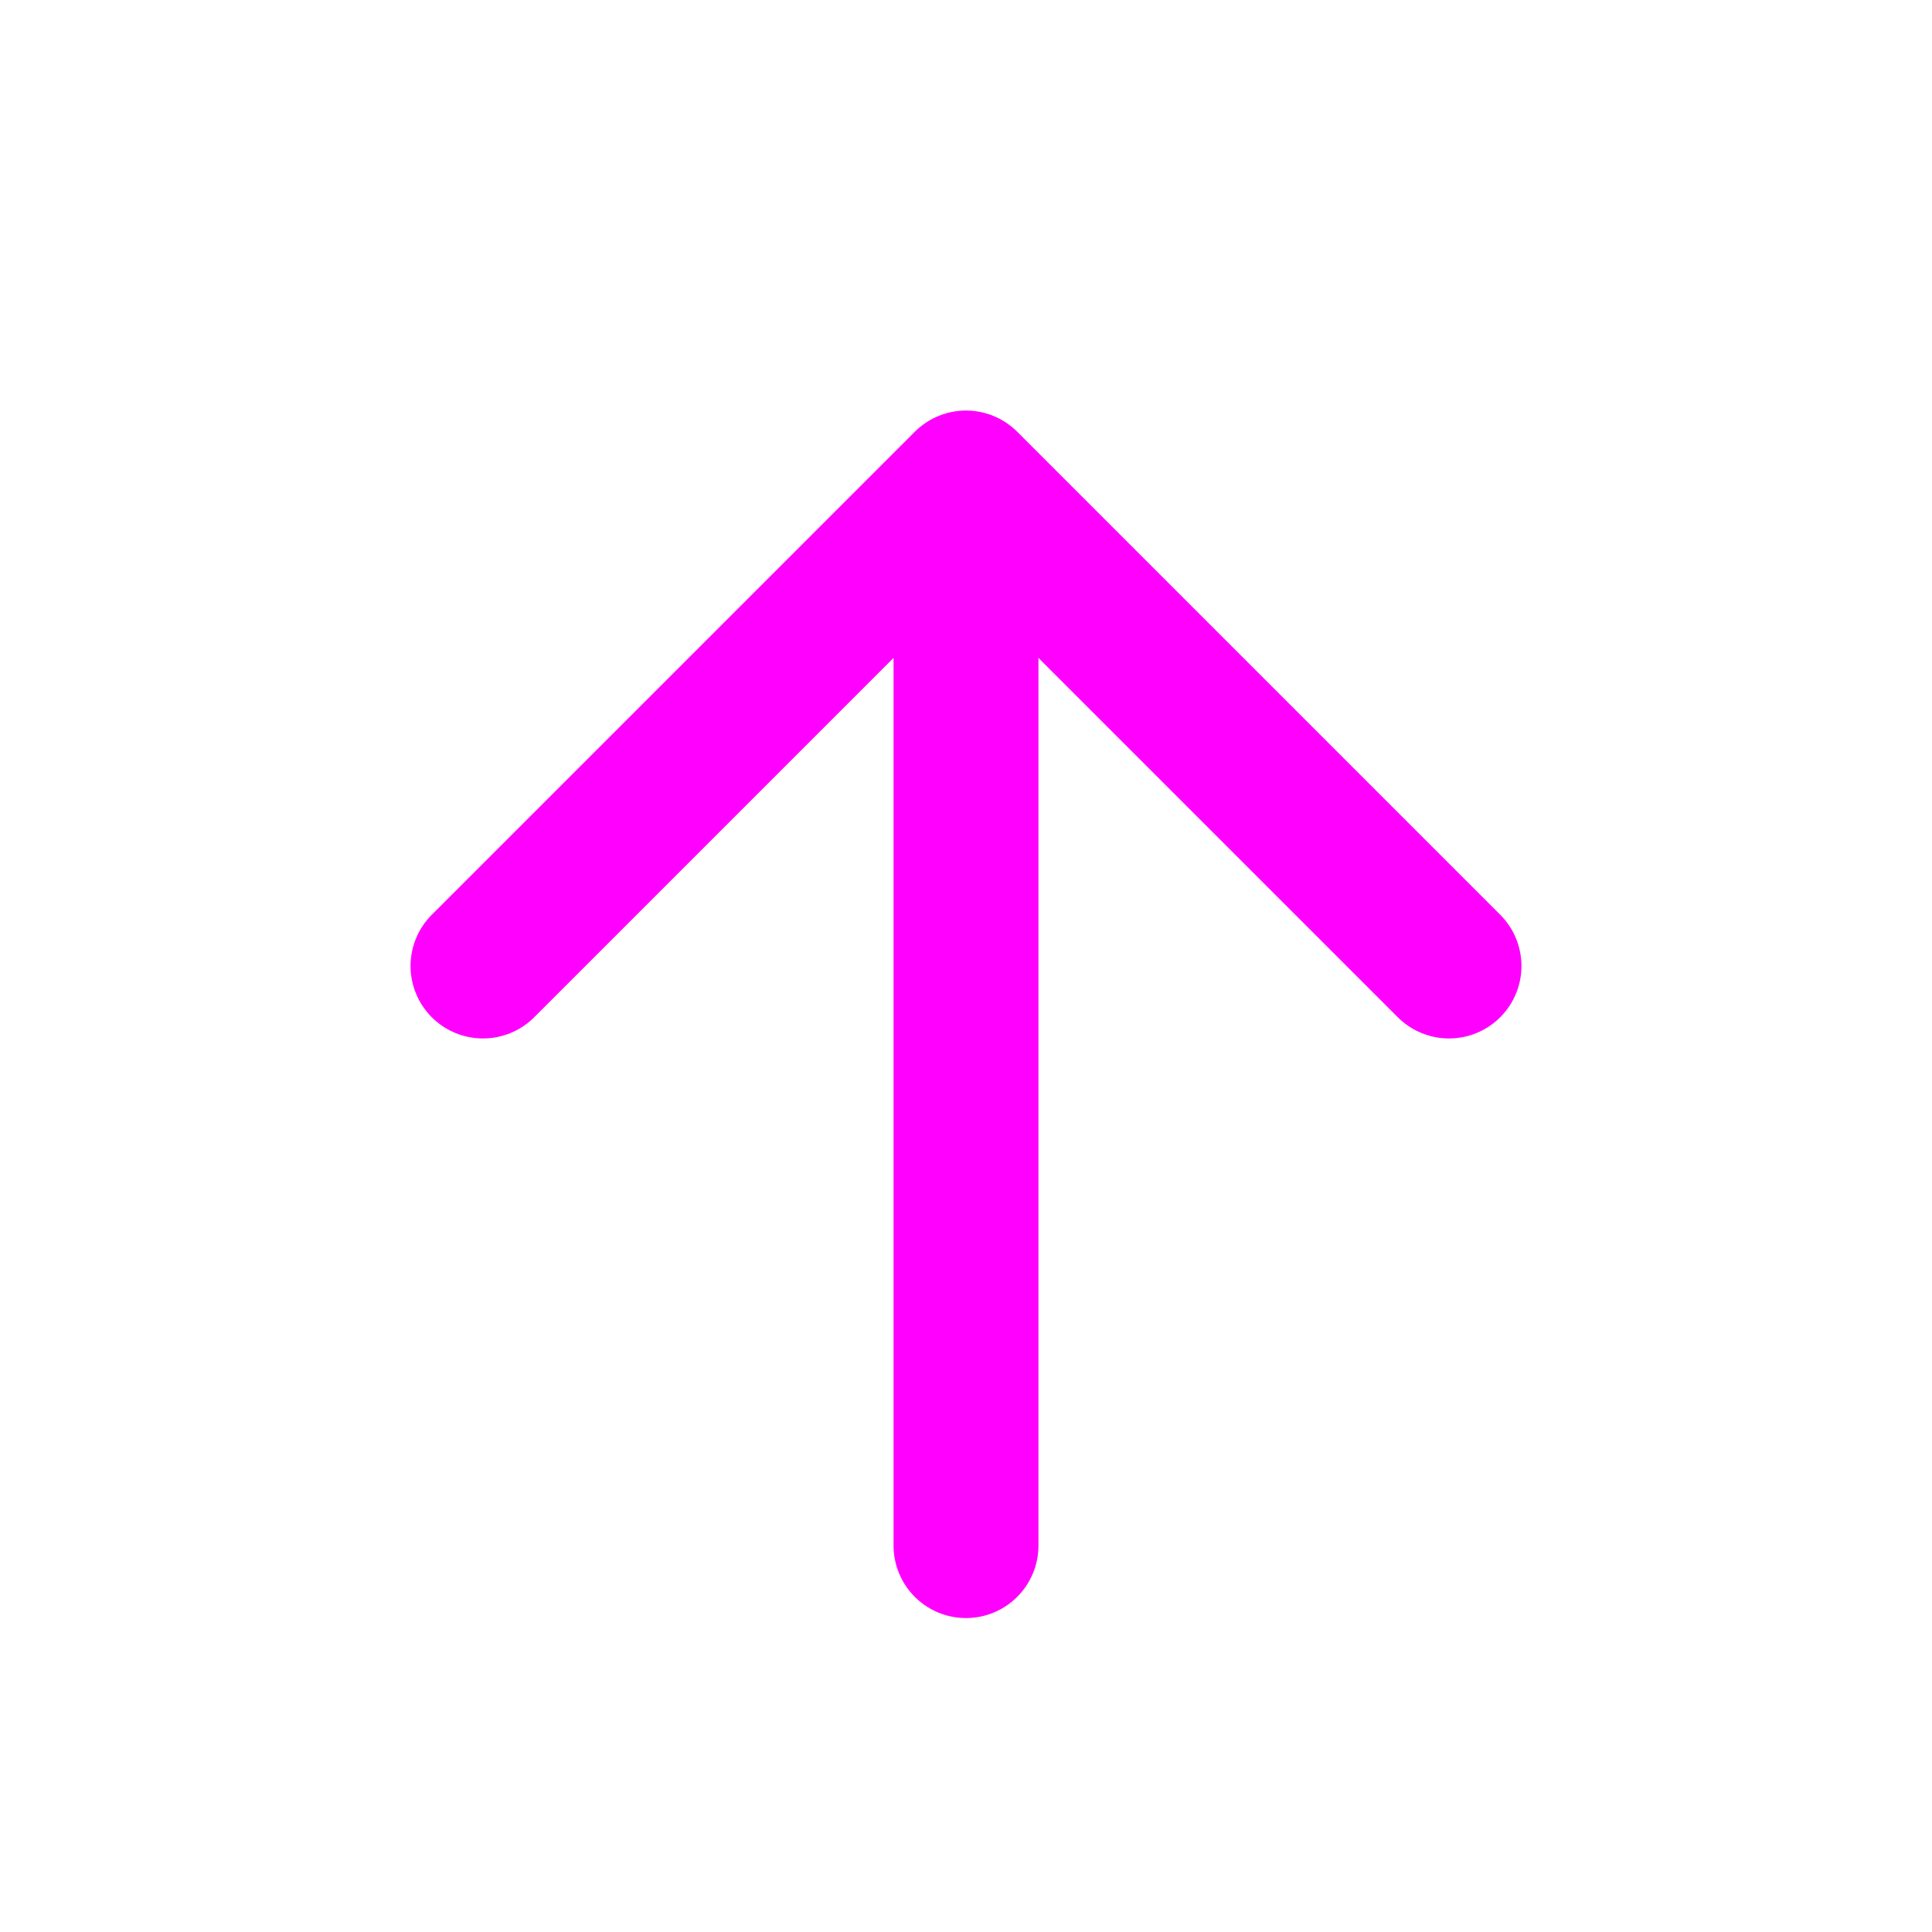
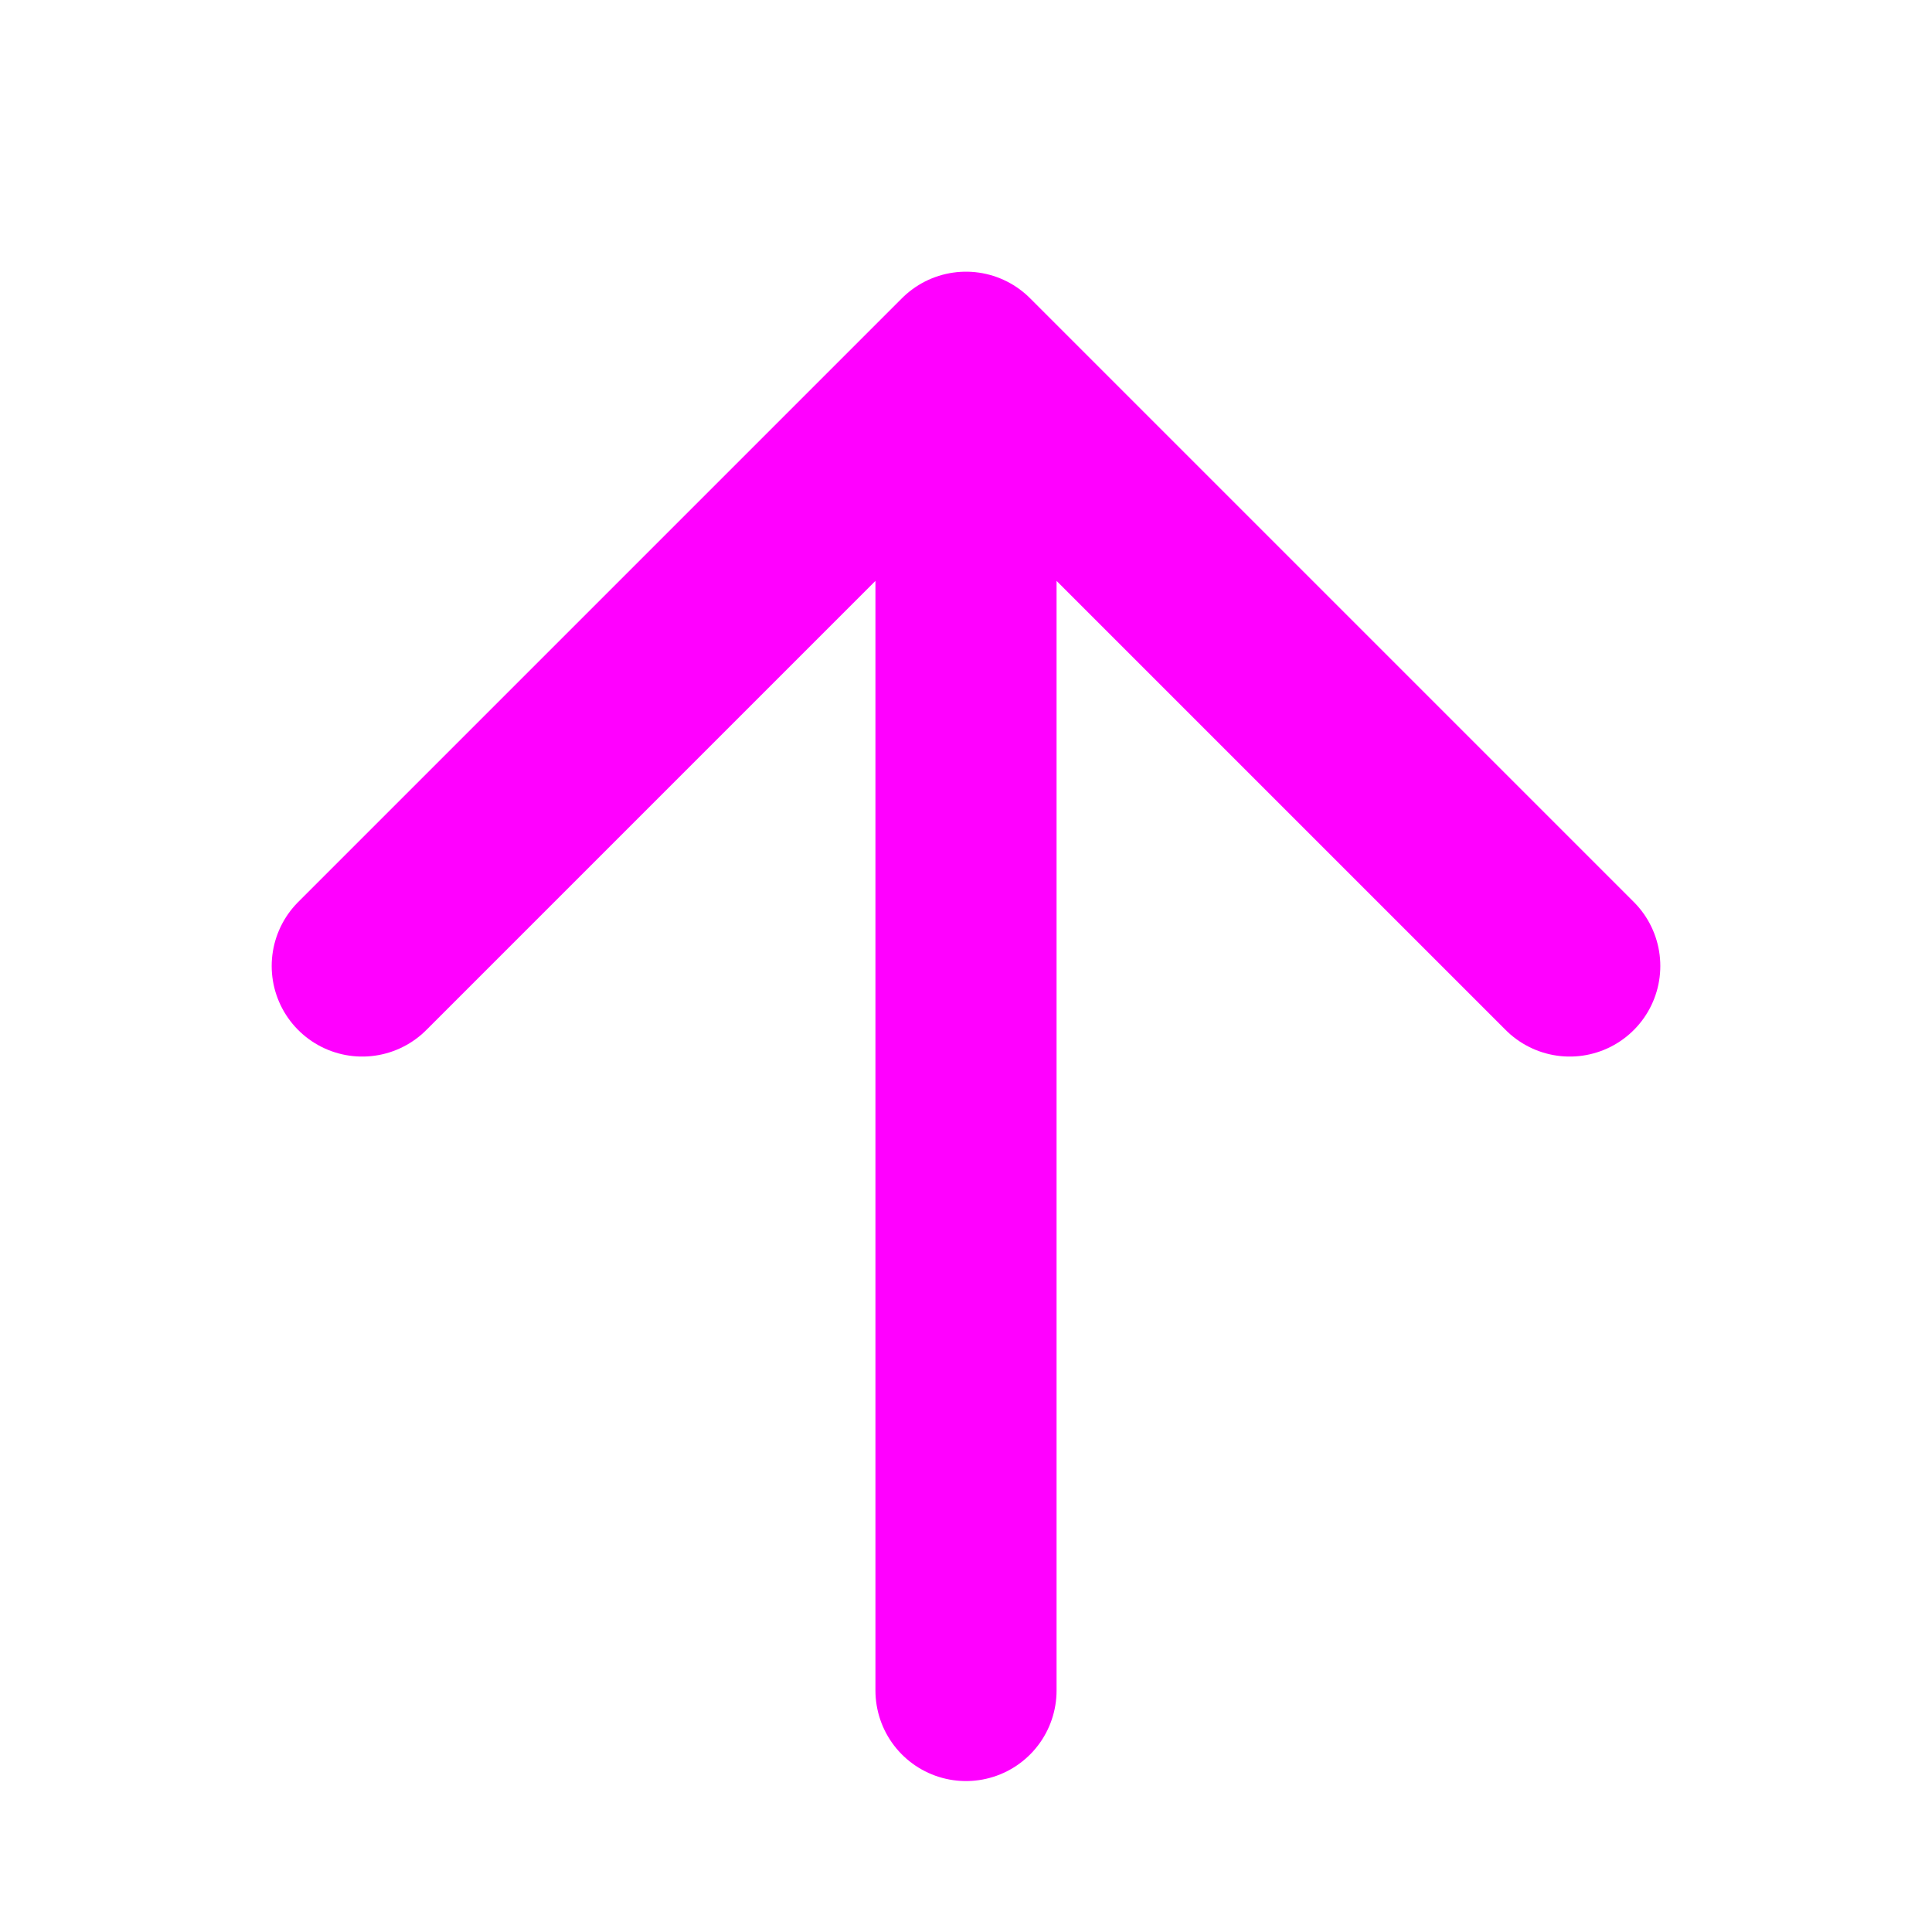
- <svg xmlns="http://www.w3.org/2000/svg" width="20" height="20" viewBox="0 0 20 20" fill="none">
-   <path d="M10 16V5M10 5L15 10M10 5L5 10" stroke="#FF00FF" stroke-width="1.5" stroke-linecap="round" stroke-linejoin="round" />
+ <svg xmlns="http://www.w3.org/2000/svg" width="16" height="16" viewBox="0 0 16 16" fill="none">
+   <path d="M8 14V3M8 3L13 8M8 3L3 8" stroke="#FF00FF" stroke-width="1.5" stroke-linecap="round" stroke-linejoin="round" />
</svg>
